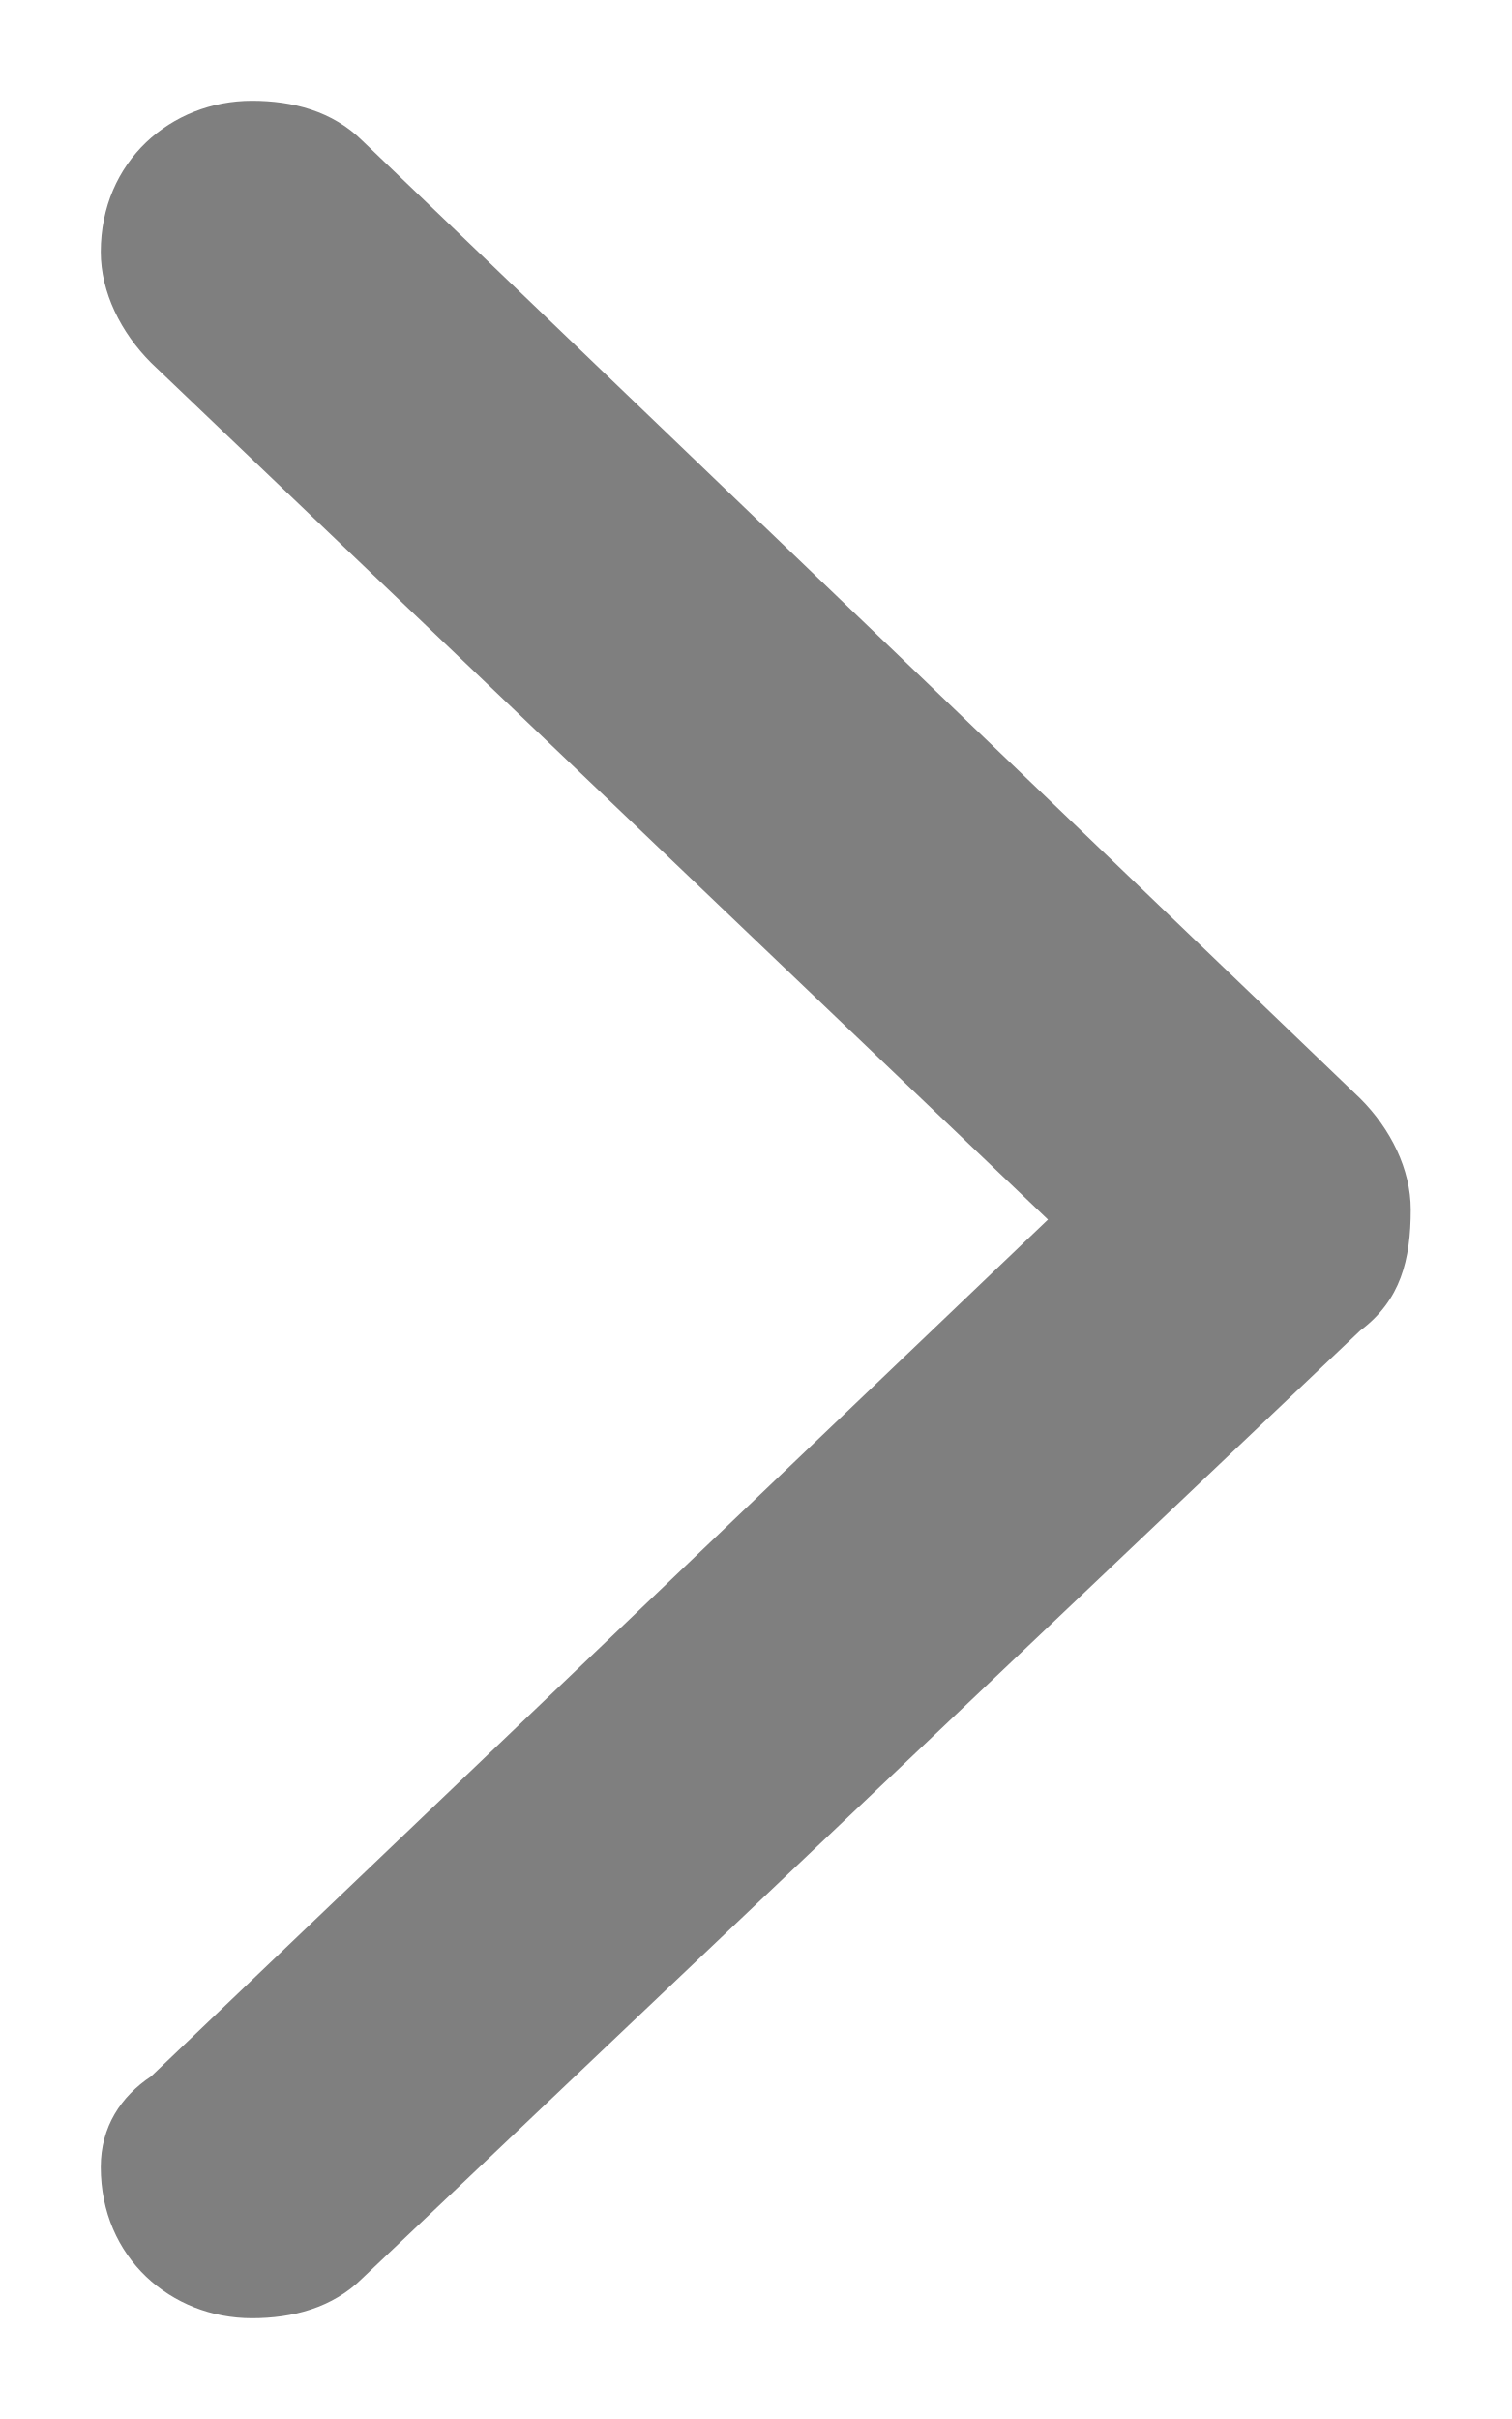
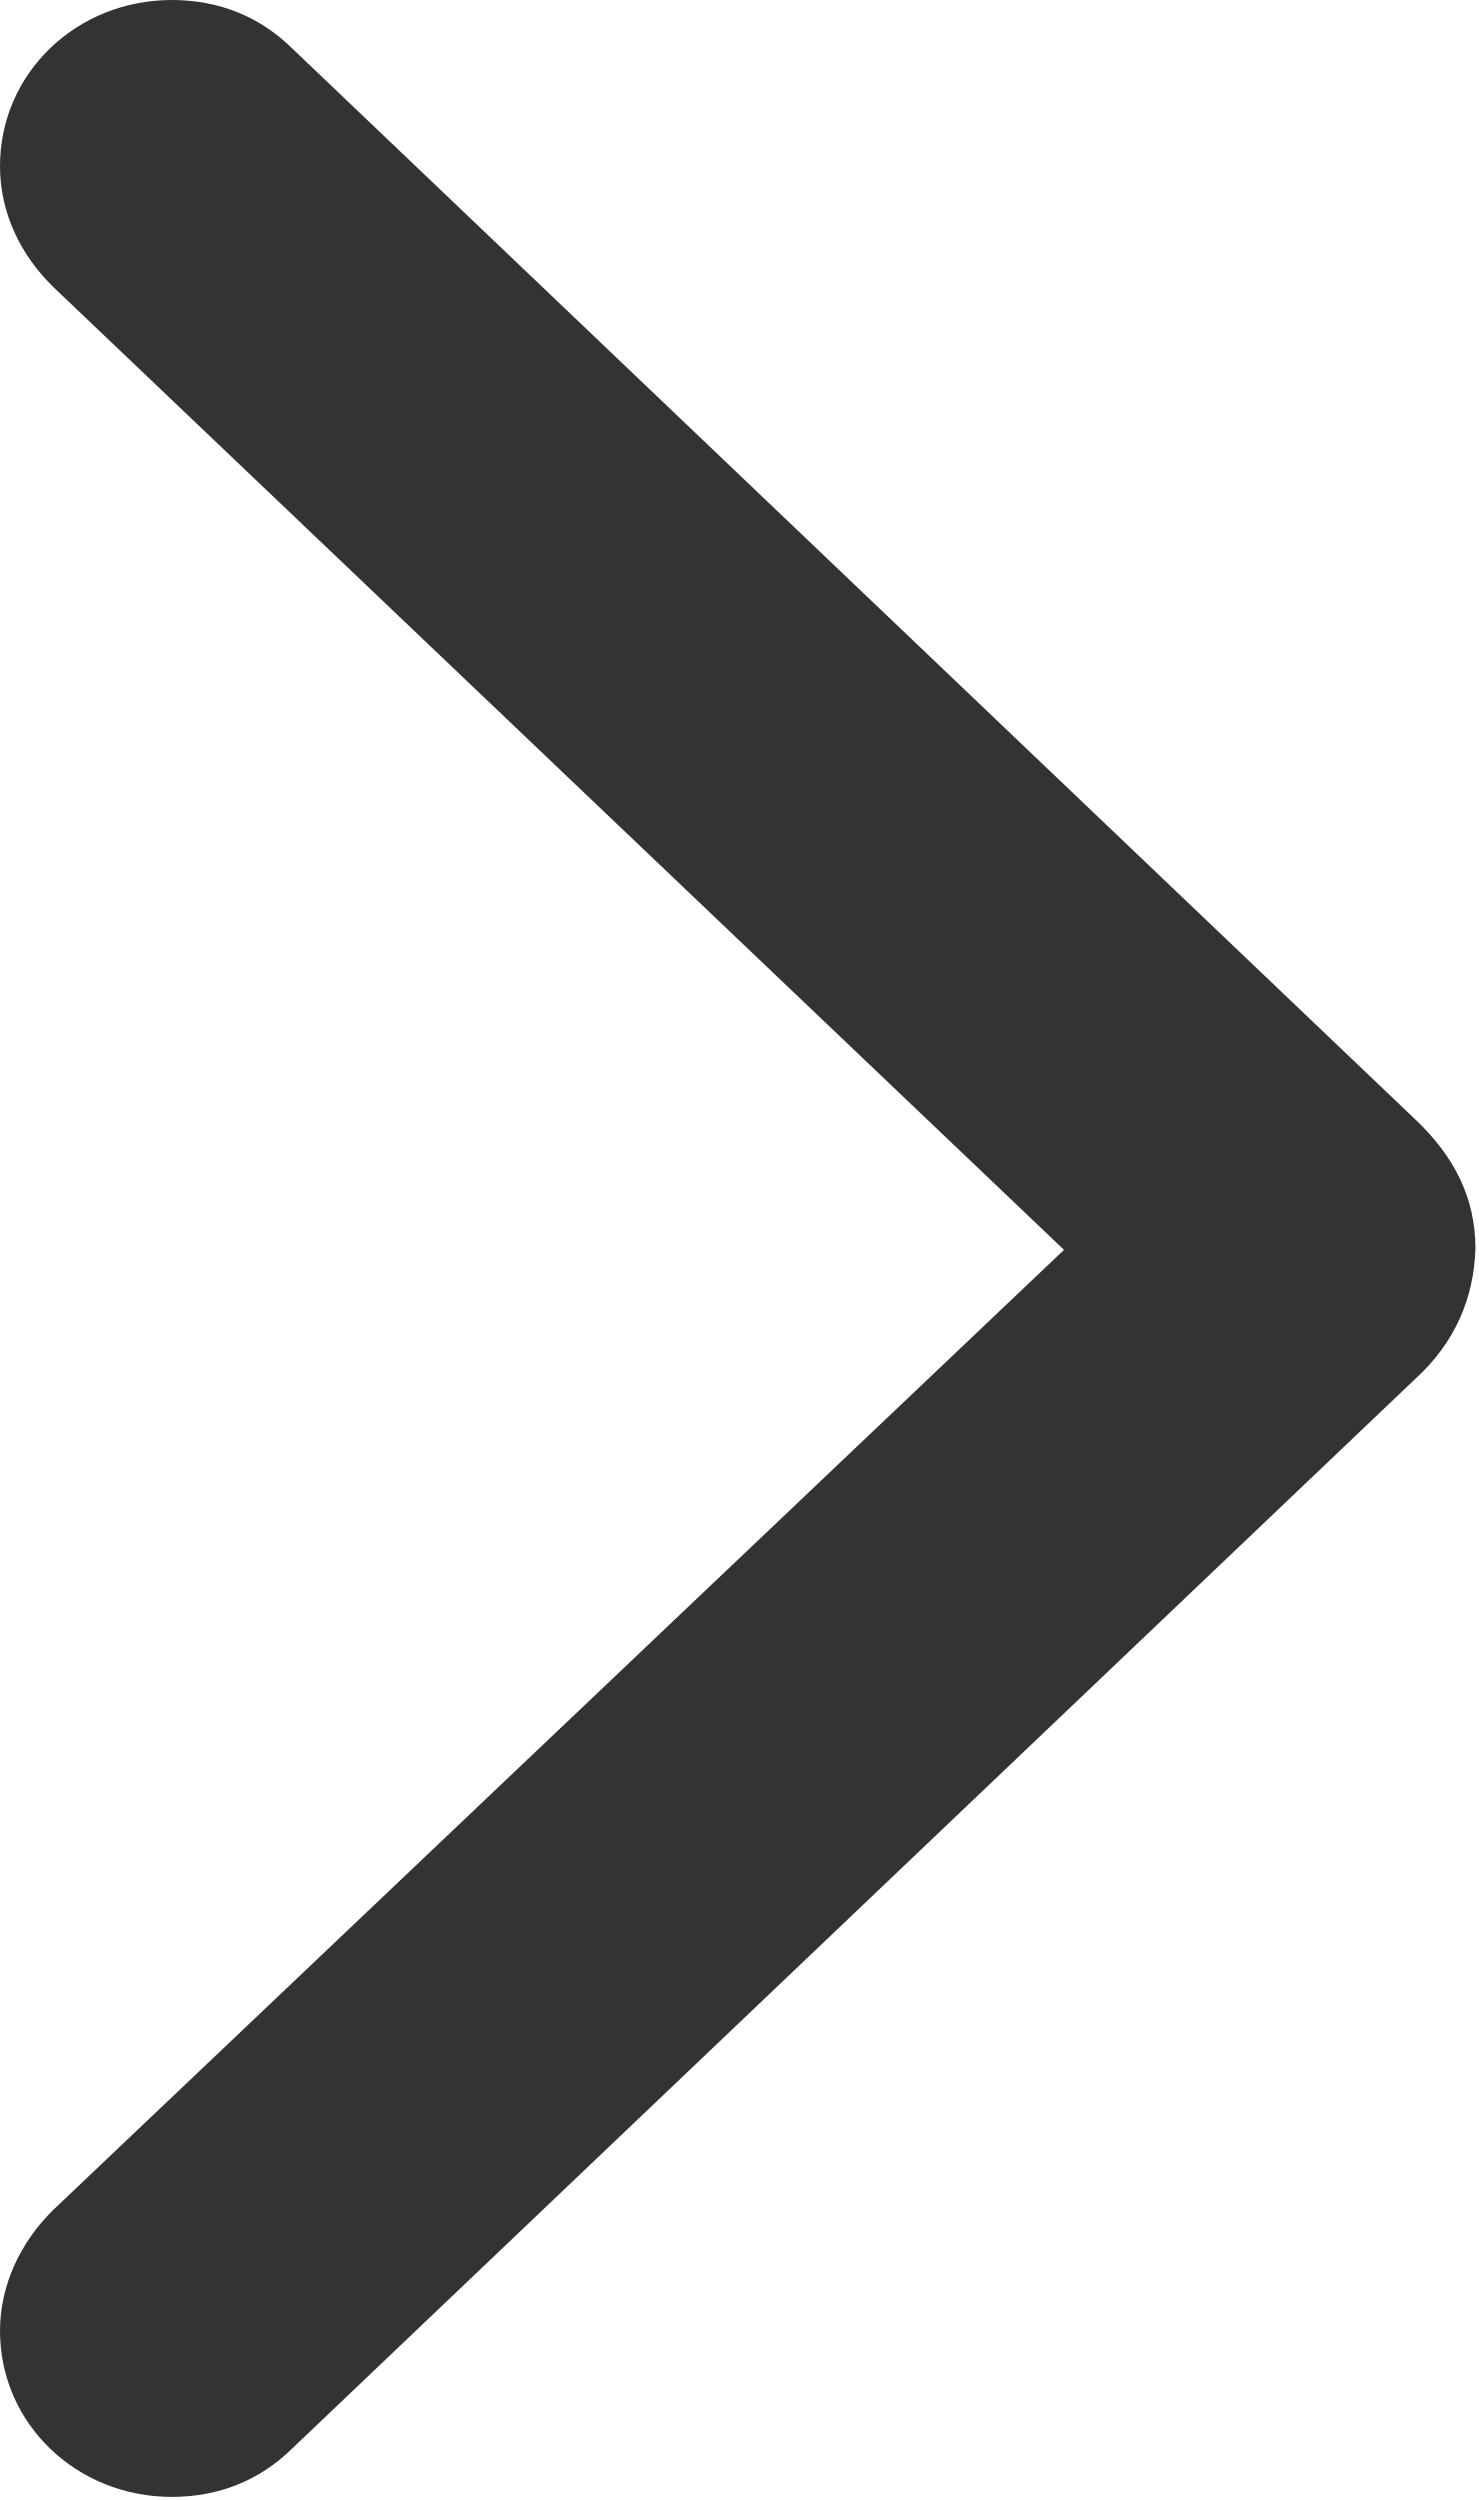
- <svg xmlns="http://www.w3.org/2000/svg" version="1.1" id="Слой_1" x="0px" y="0px" viewBox="0 0 15 24" style="enable-background:new 0 0 15 24;" xml:space="preserve">
-   <style type="text/css">
- 	.st0{fill-opacity:0.5;}
- </style>
-   <path class="st0" d="M3.6,1.4C3.3,1.1,2.9,1,2.5,1C1.7,1,1,1.6,1,2.5c0,0.4,0.2,0.8,0.5,1.1l8.9,8.5l-8.9,8.5  C1.2,20.8,1,21.1,1,21.5C1,22.4,1.7,23,2.5,23c0.4,0,0.8-0.1,1.1-0.4l9.9-9.4c0.4-0.3,0.5-0.7,0.5-1.2c0-0.4-0.2-0.8-0.5-1.1  L3.6,1.4z" />
+ <svg xmlns="http://www.w3.org/2000/svg" viewBox="0 0 317 536" fill="none">
+   <path d="M62.524 10.26C55.714 3.621 47.047 0 36.833 0C16.405 0 0 15.692 0 35.608C0 45.567 4.333 54.62 11.453 61.56L228.12 267.968L11.453 473.772C4.333 480.715 2.46565e-05 490.068 2.46565e-05 499.724C2.46565e-05 519.641 16.405 535.333 36.833 535.333C47.048 535.333 55.714 531.712 62.524 525.074L303.334 295.73C312 287.885 316.024 278.227 316.333 267.667C316.333 257.106 312 248.052 303.334 239.905L62.524 10.26Z" fill="#333333" />
</svg>
